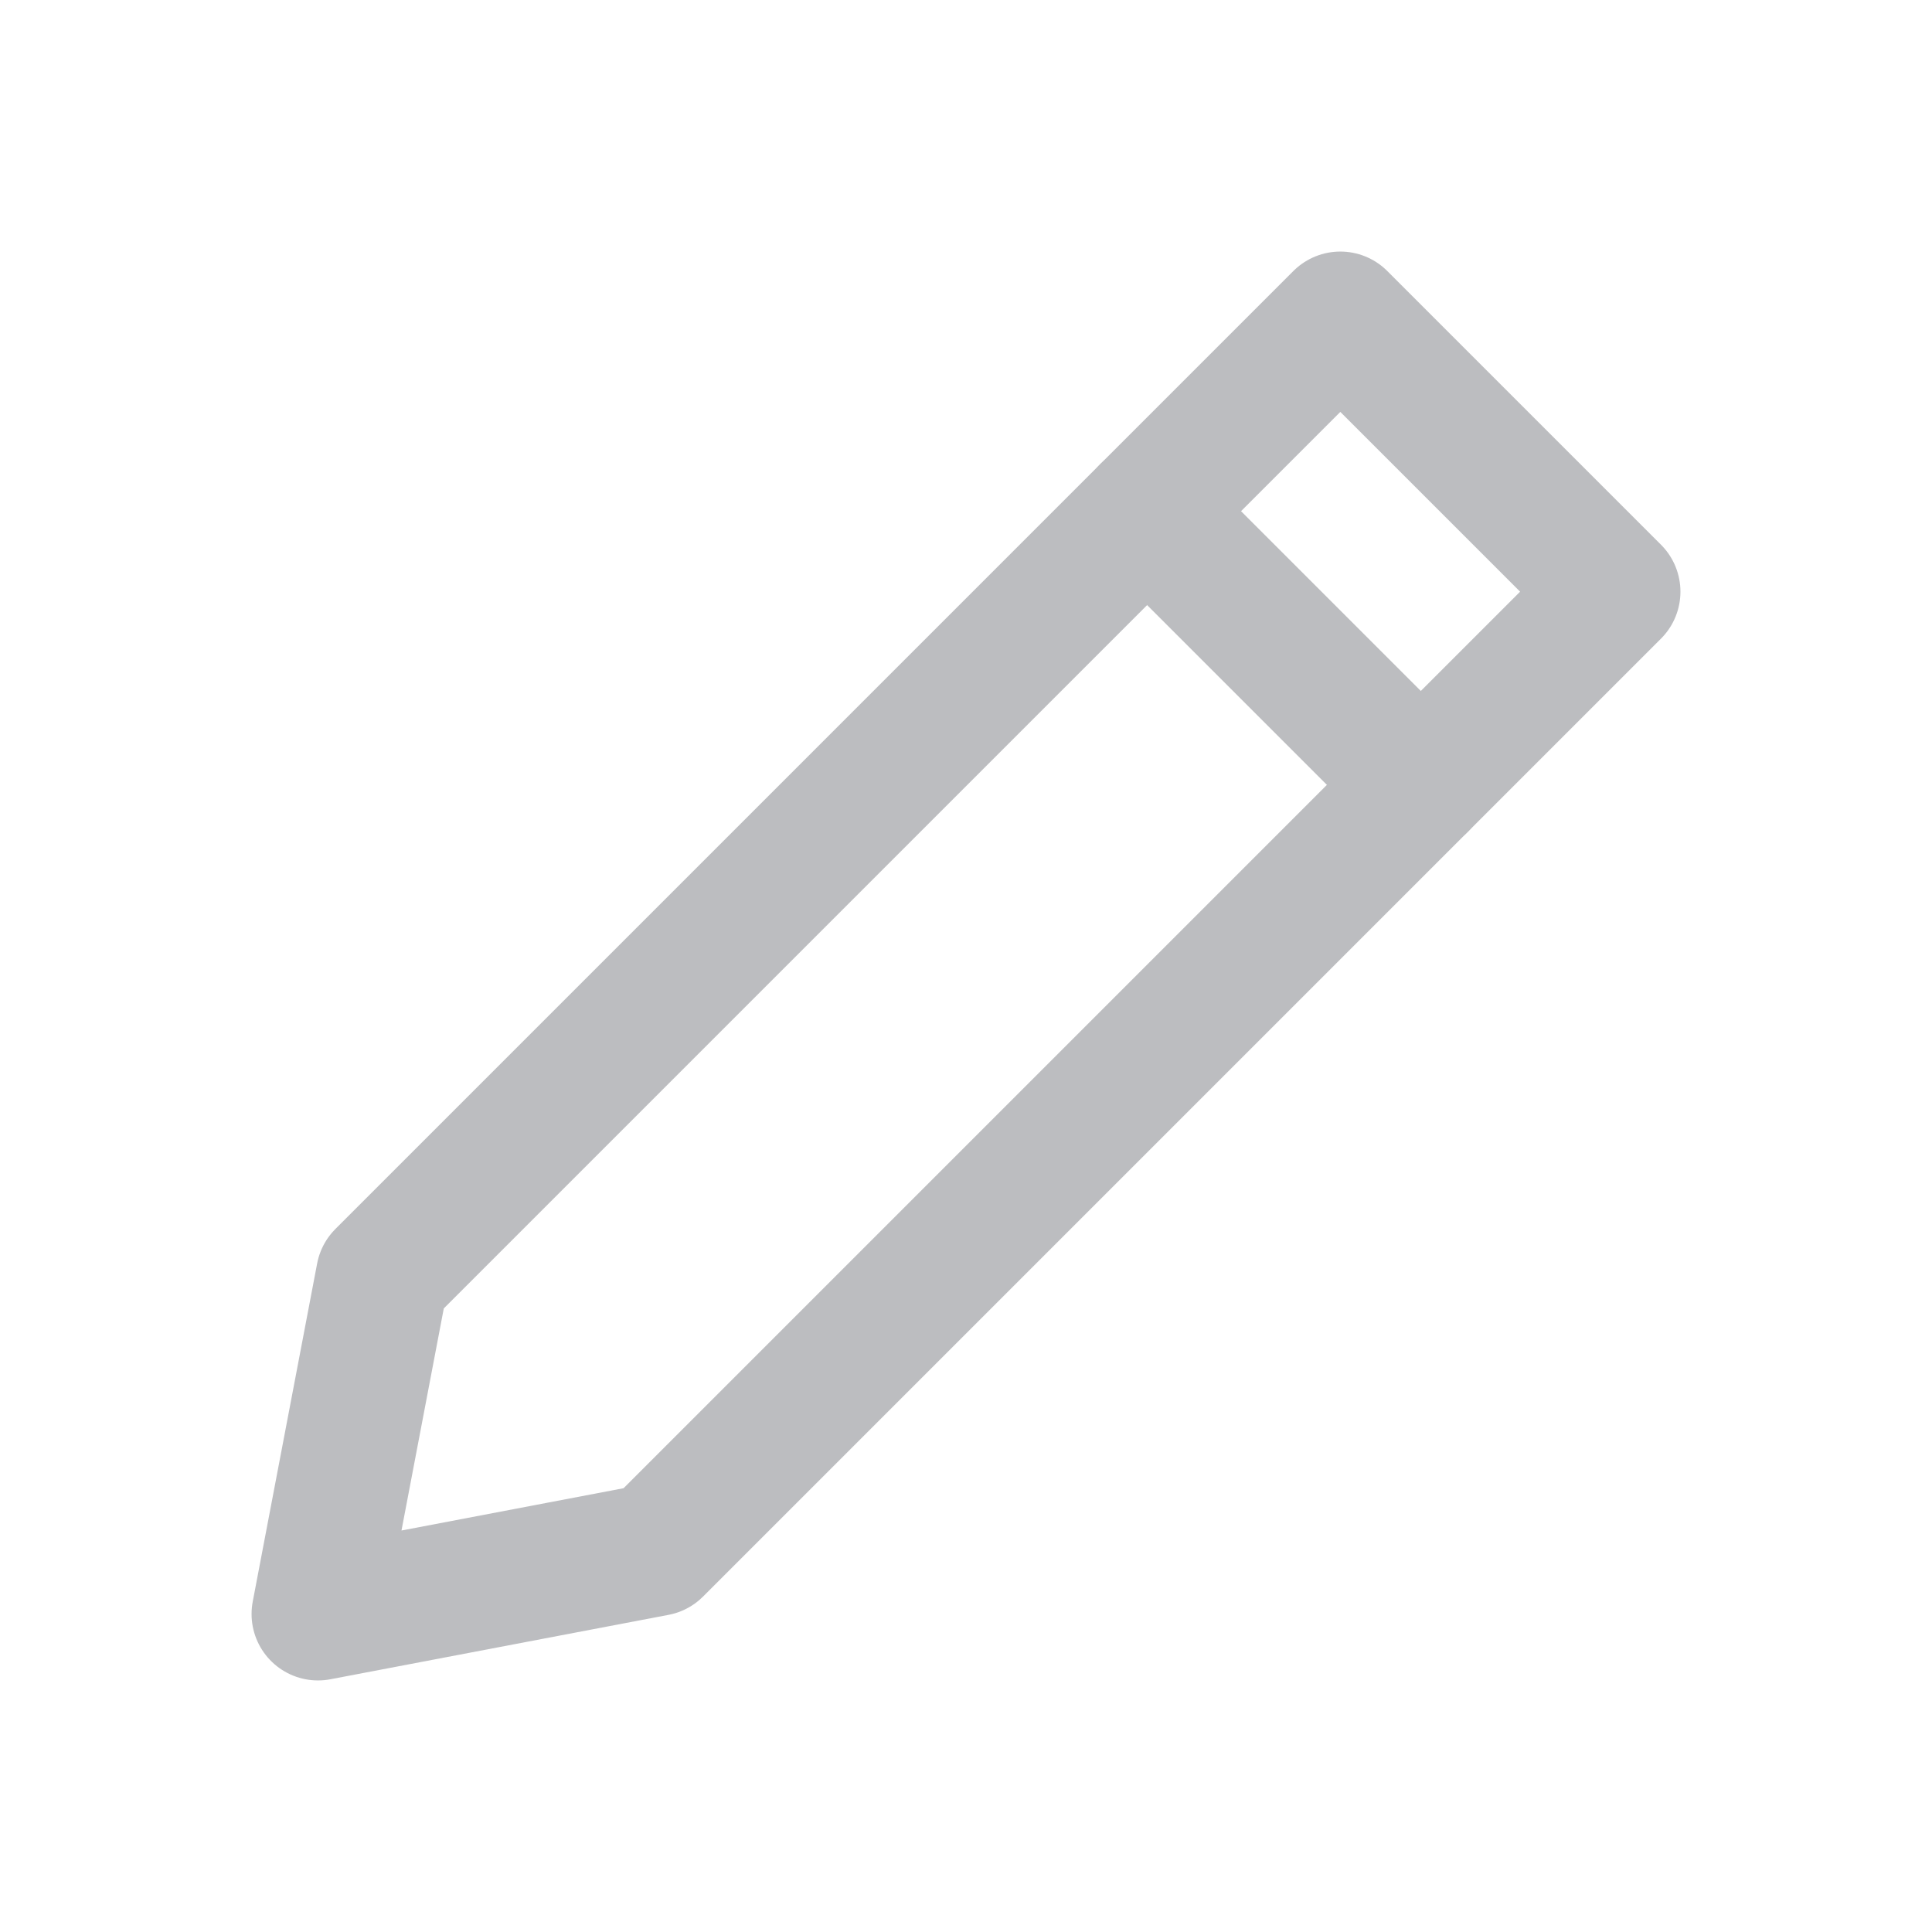
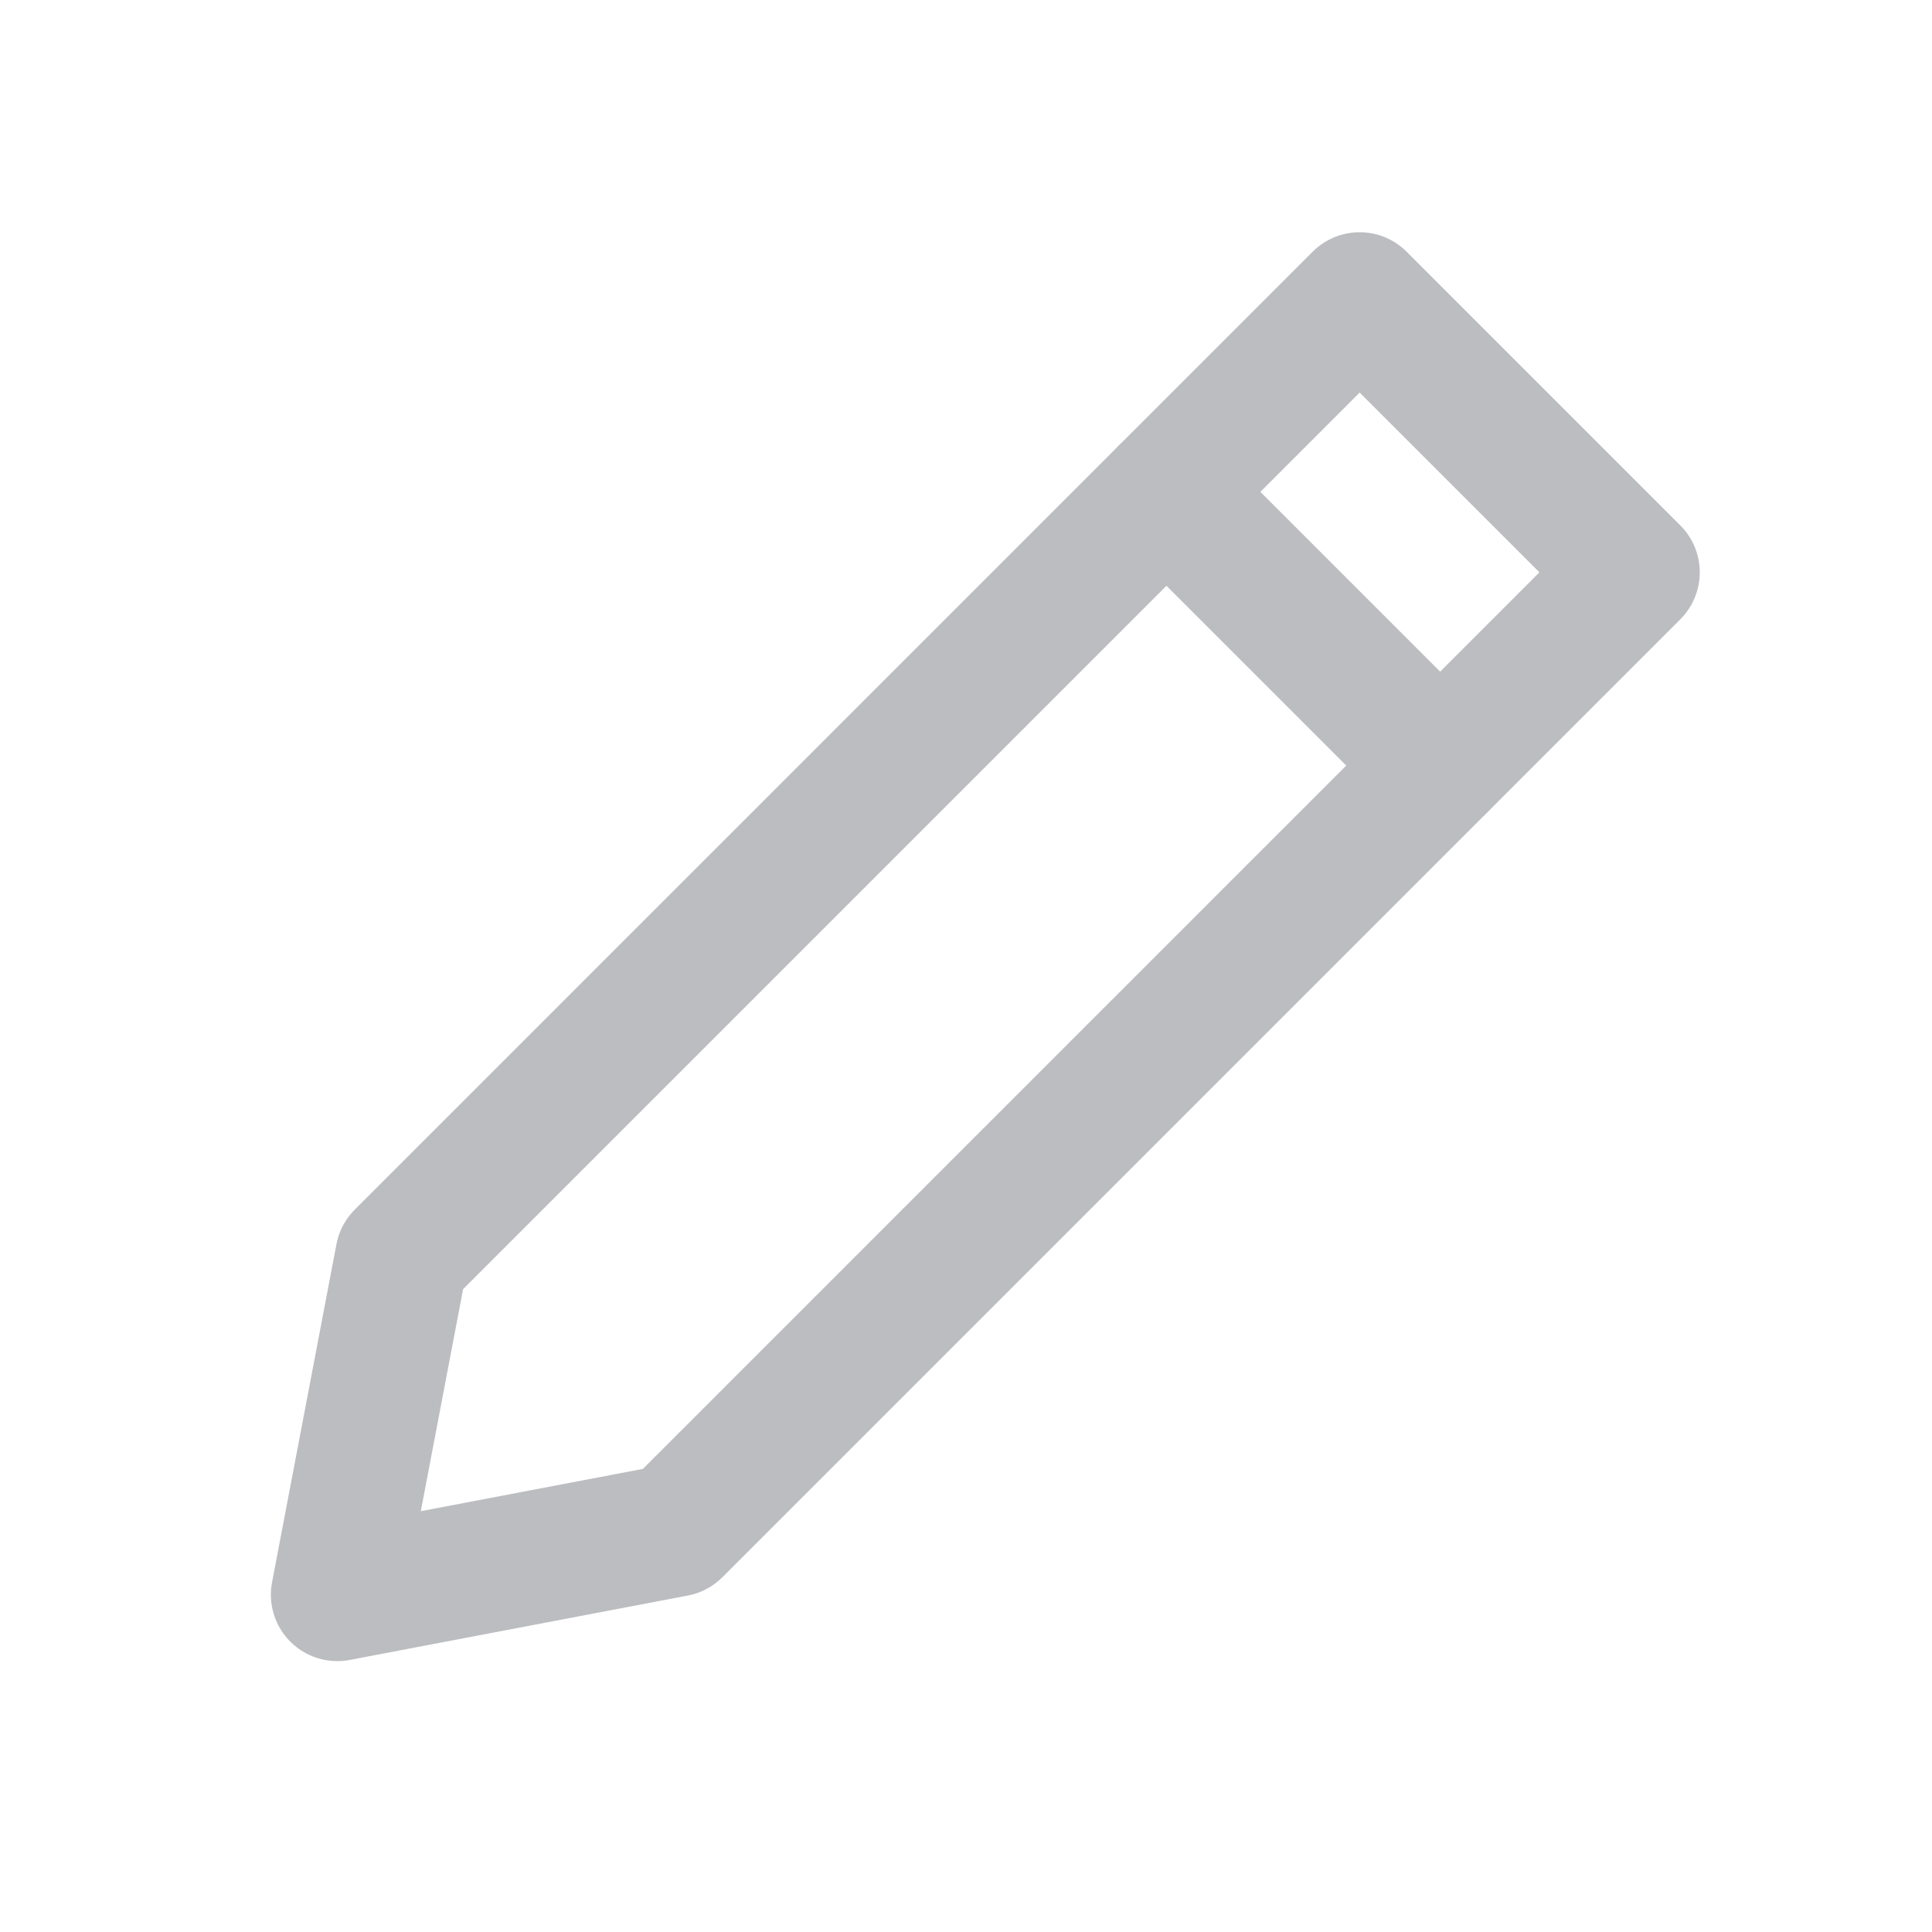
<svg xmlns="http://www.w3.org/2000/svg" viewBox="0 0 24 24" width="64" height="64" role="img" aria-label="Message editor">
-   <g fill="none" stroke="#BCBDC0" stroke-width="1.65" stroke-linejoin="round" stroke-linecap="round" transform="translate(0.45 -0.45)">
+   <g fill="none" stroke="#BCBDC0" stroke-width="1.65" stroke-linejoin="round" stroke-linecap="round" transform="translate(0.69 -0.69)">
    <path d="M3.5 20.5 4.3 16.3 16.2 4.4 19.6 7.8 7.7 19.7Z" />
    <path d="M13.8 6.8 17.2 10.2" />
  </g>
</svg>
